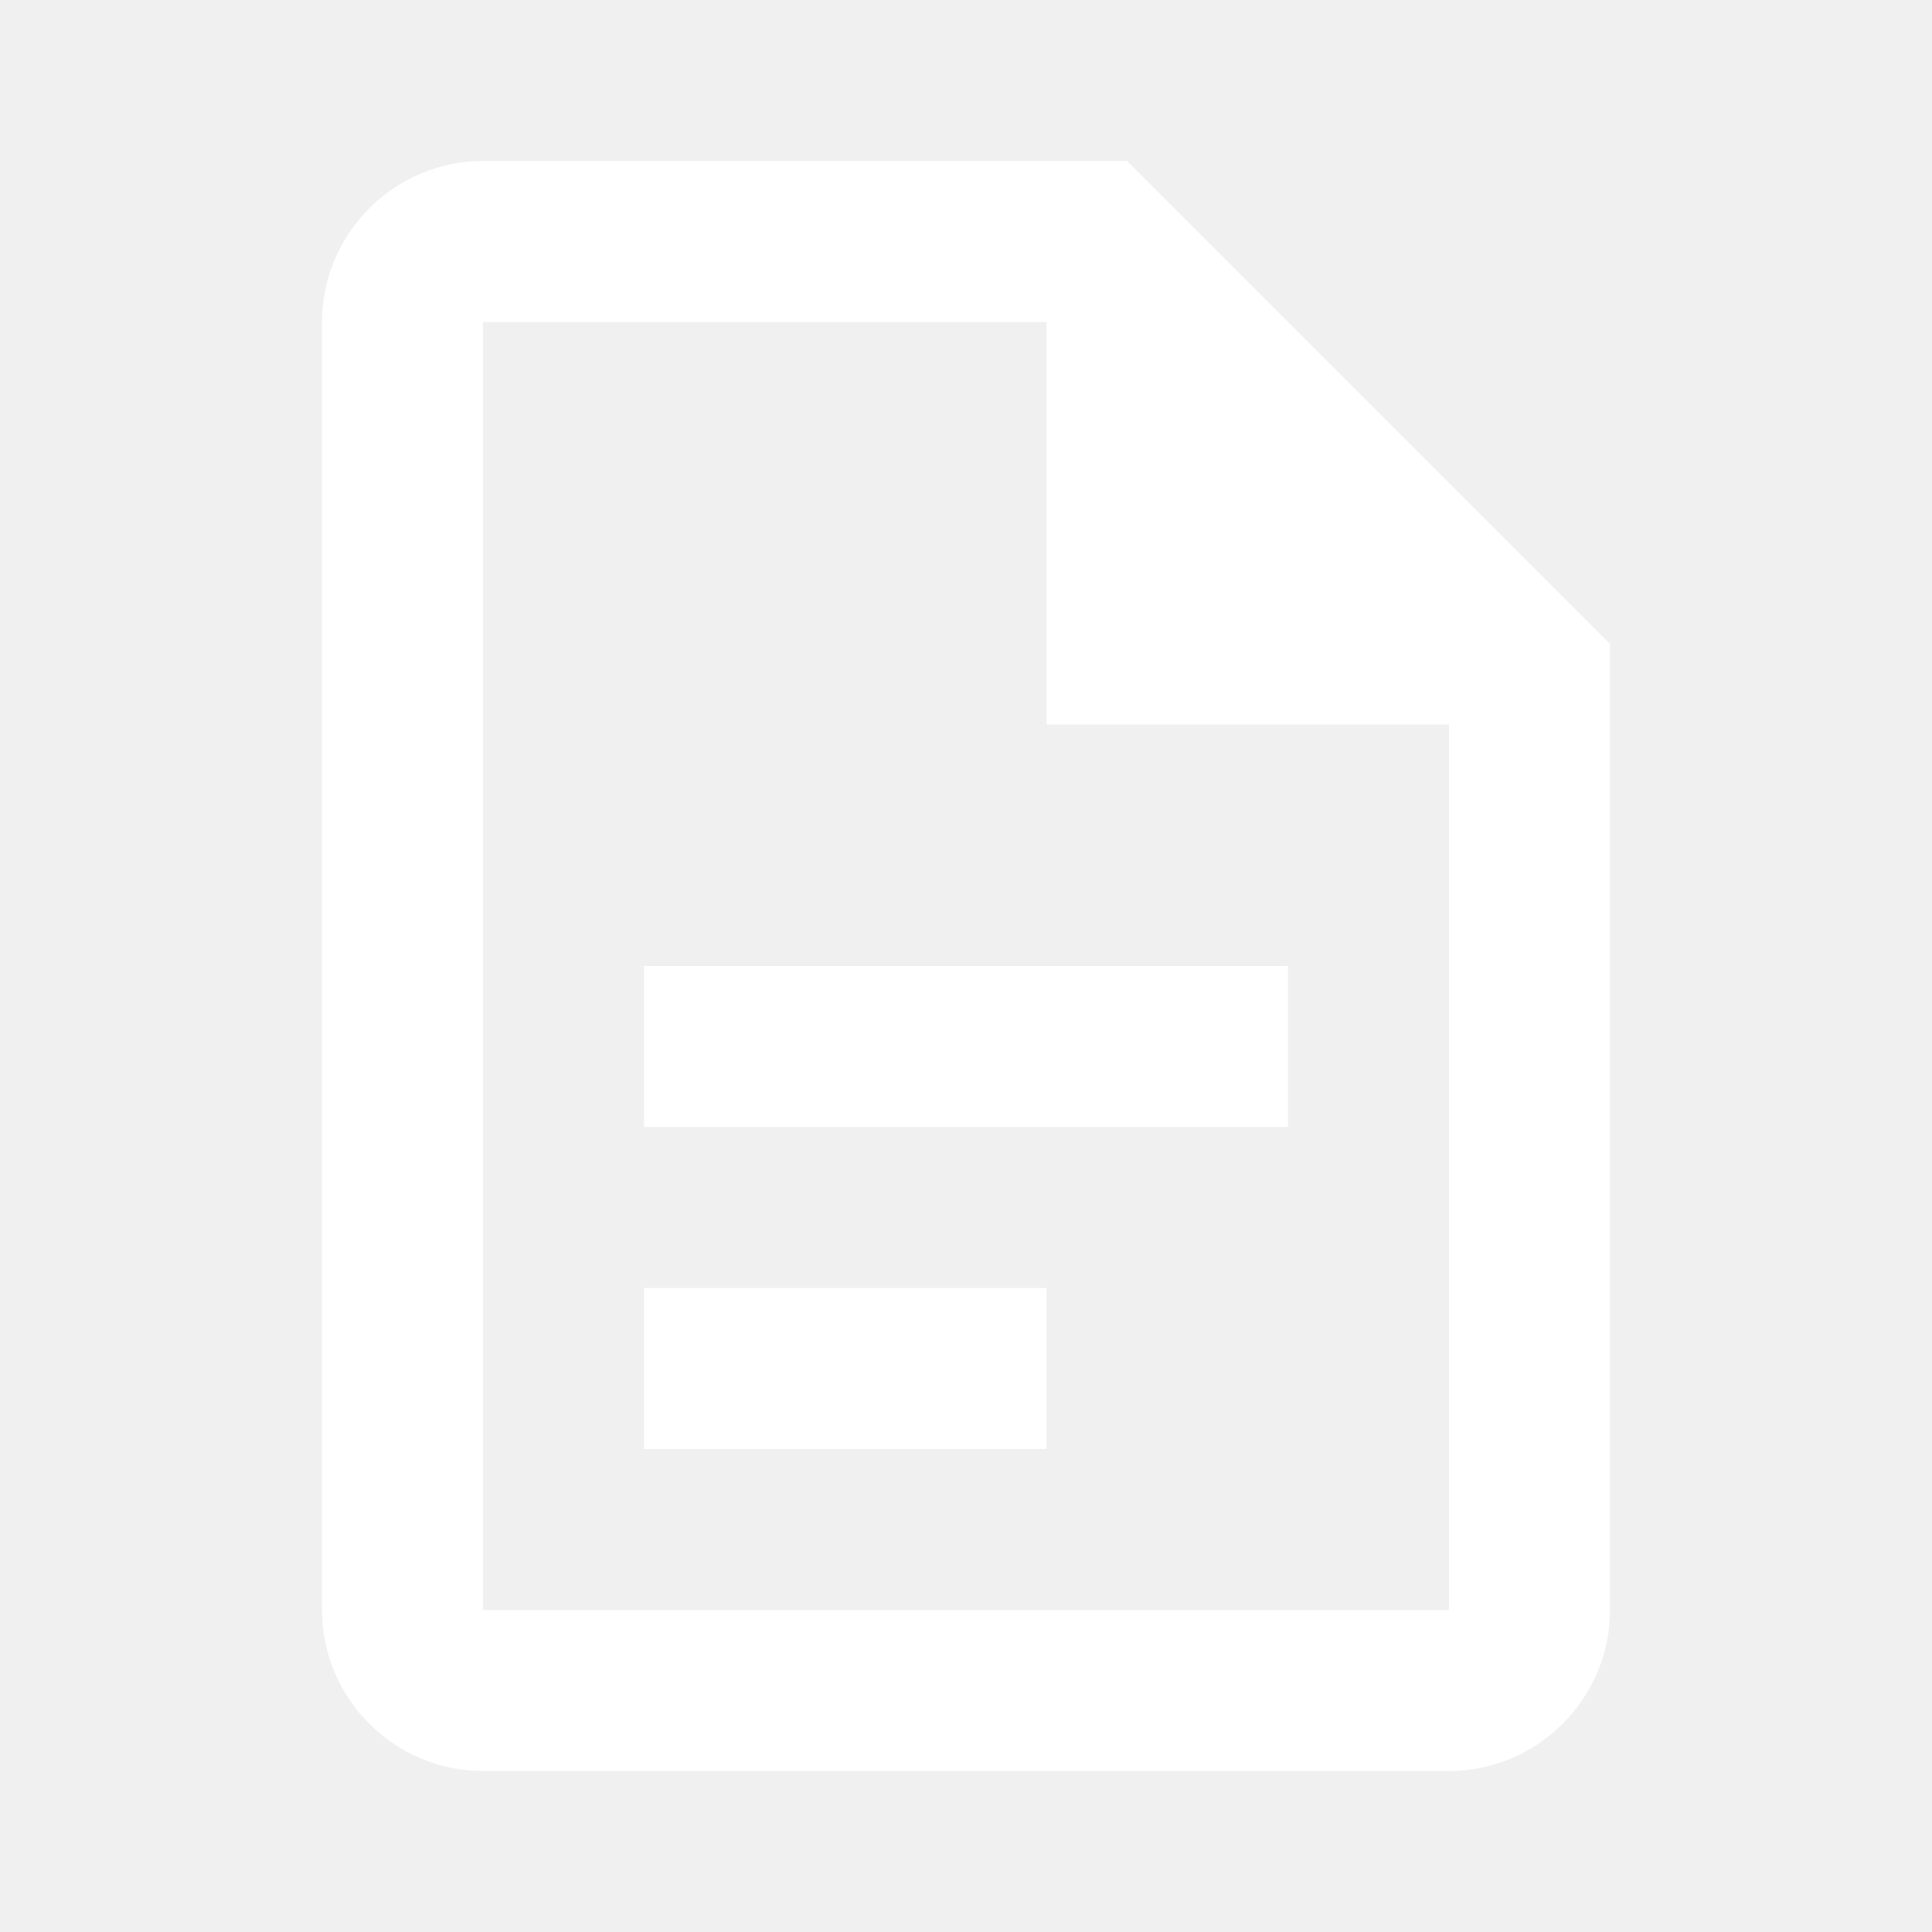
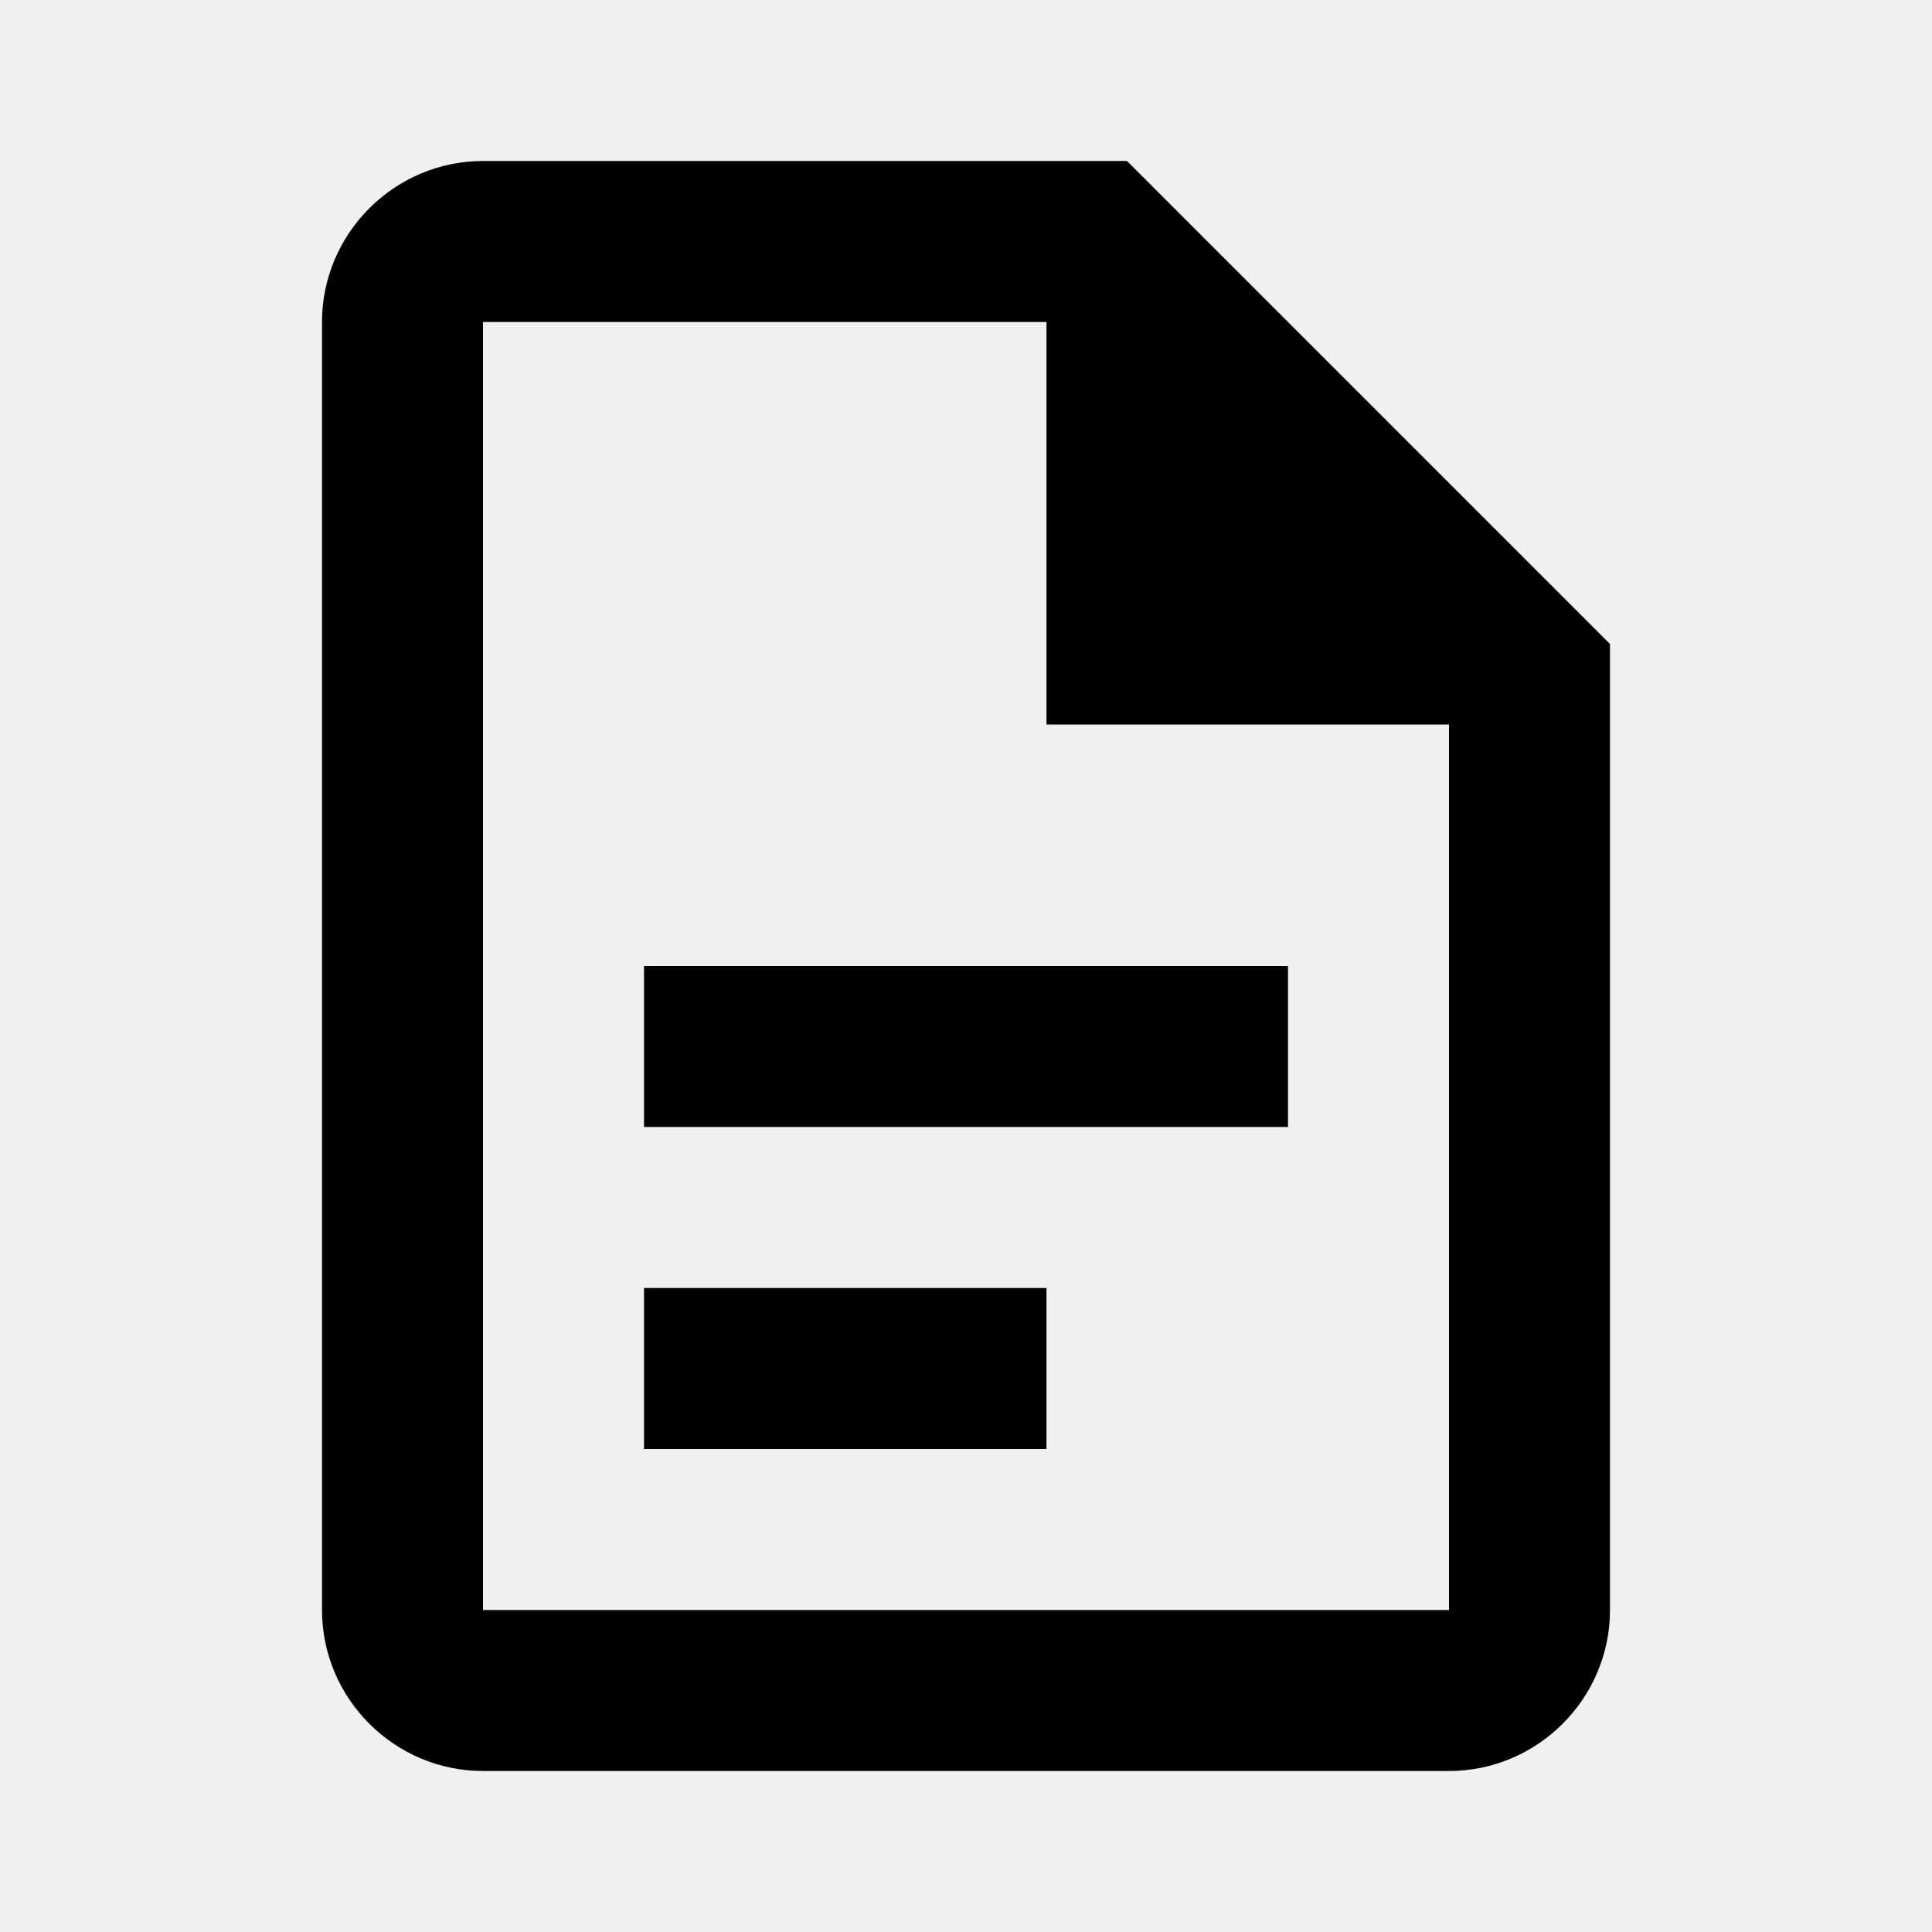
<svg xmlns="http://www.w3.org/2000/svg" version="1.1" viewBox="0 0 24 24">
-   <defs>
-     <style>
-       .cls-1 {
-         fill: #fff;
-       }
-     </style>
-   </defs>
  <g>
    <g id="Laag_1">
-       <path class="cls-1" d="M6,2c-1.1,0-2,.9-2,2v16c0,1.1.9,2,2,2h12c1.1,0,2-.9,2-2v-12l-6-6H6M6,4h7v5h5v11H6V4M8,12v2h8v-2h-8M8,16v2h5v-2h-5Z" />
+       <path d="M6,2c-1.1,0-2,.9-2,2v16c0,1.1.9,2,2,2h12c1.1,0,2-.9,2-2v-12l-6-6H6M6,4h7v5h5v11H6V4M8,12v2h8v-2h-8M8,16v2h5v-2h-5Z" />
    </g>
  </g>
</svg>
